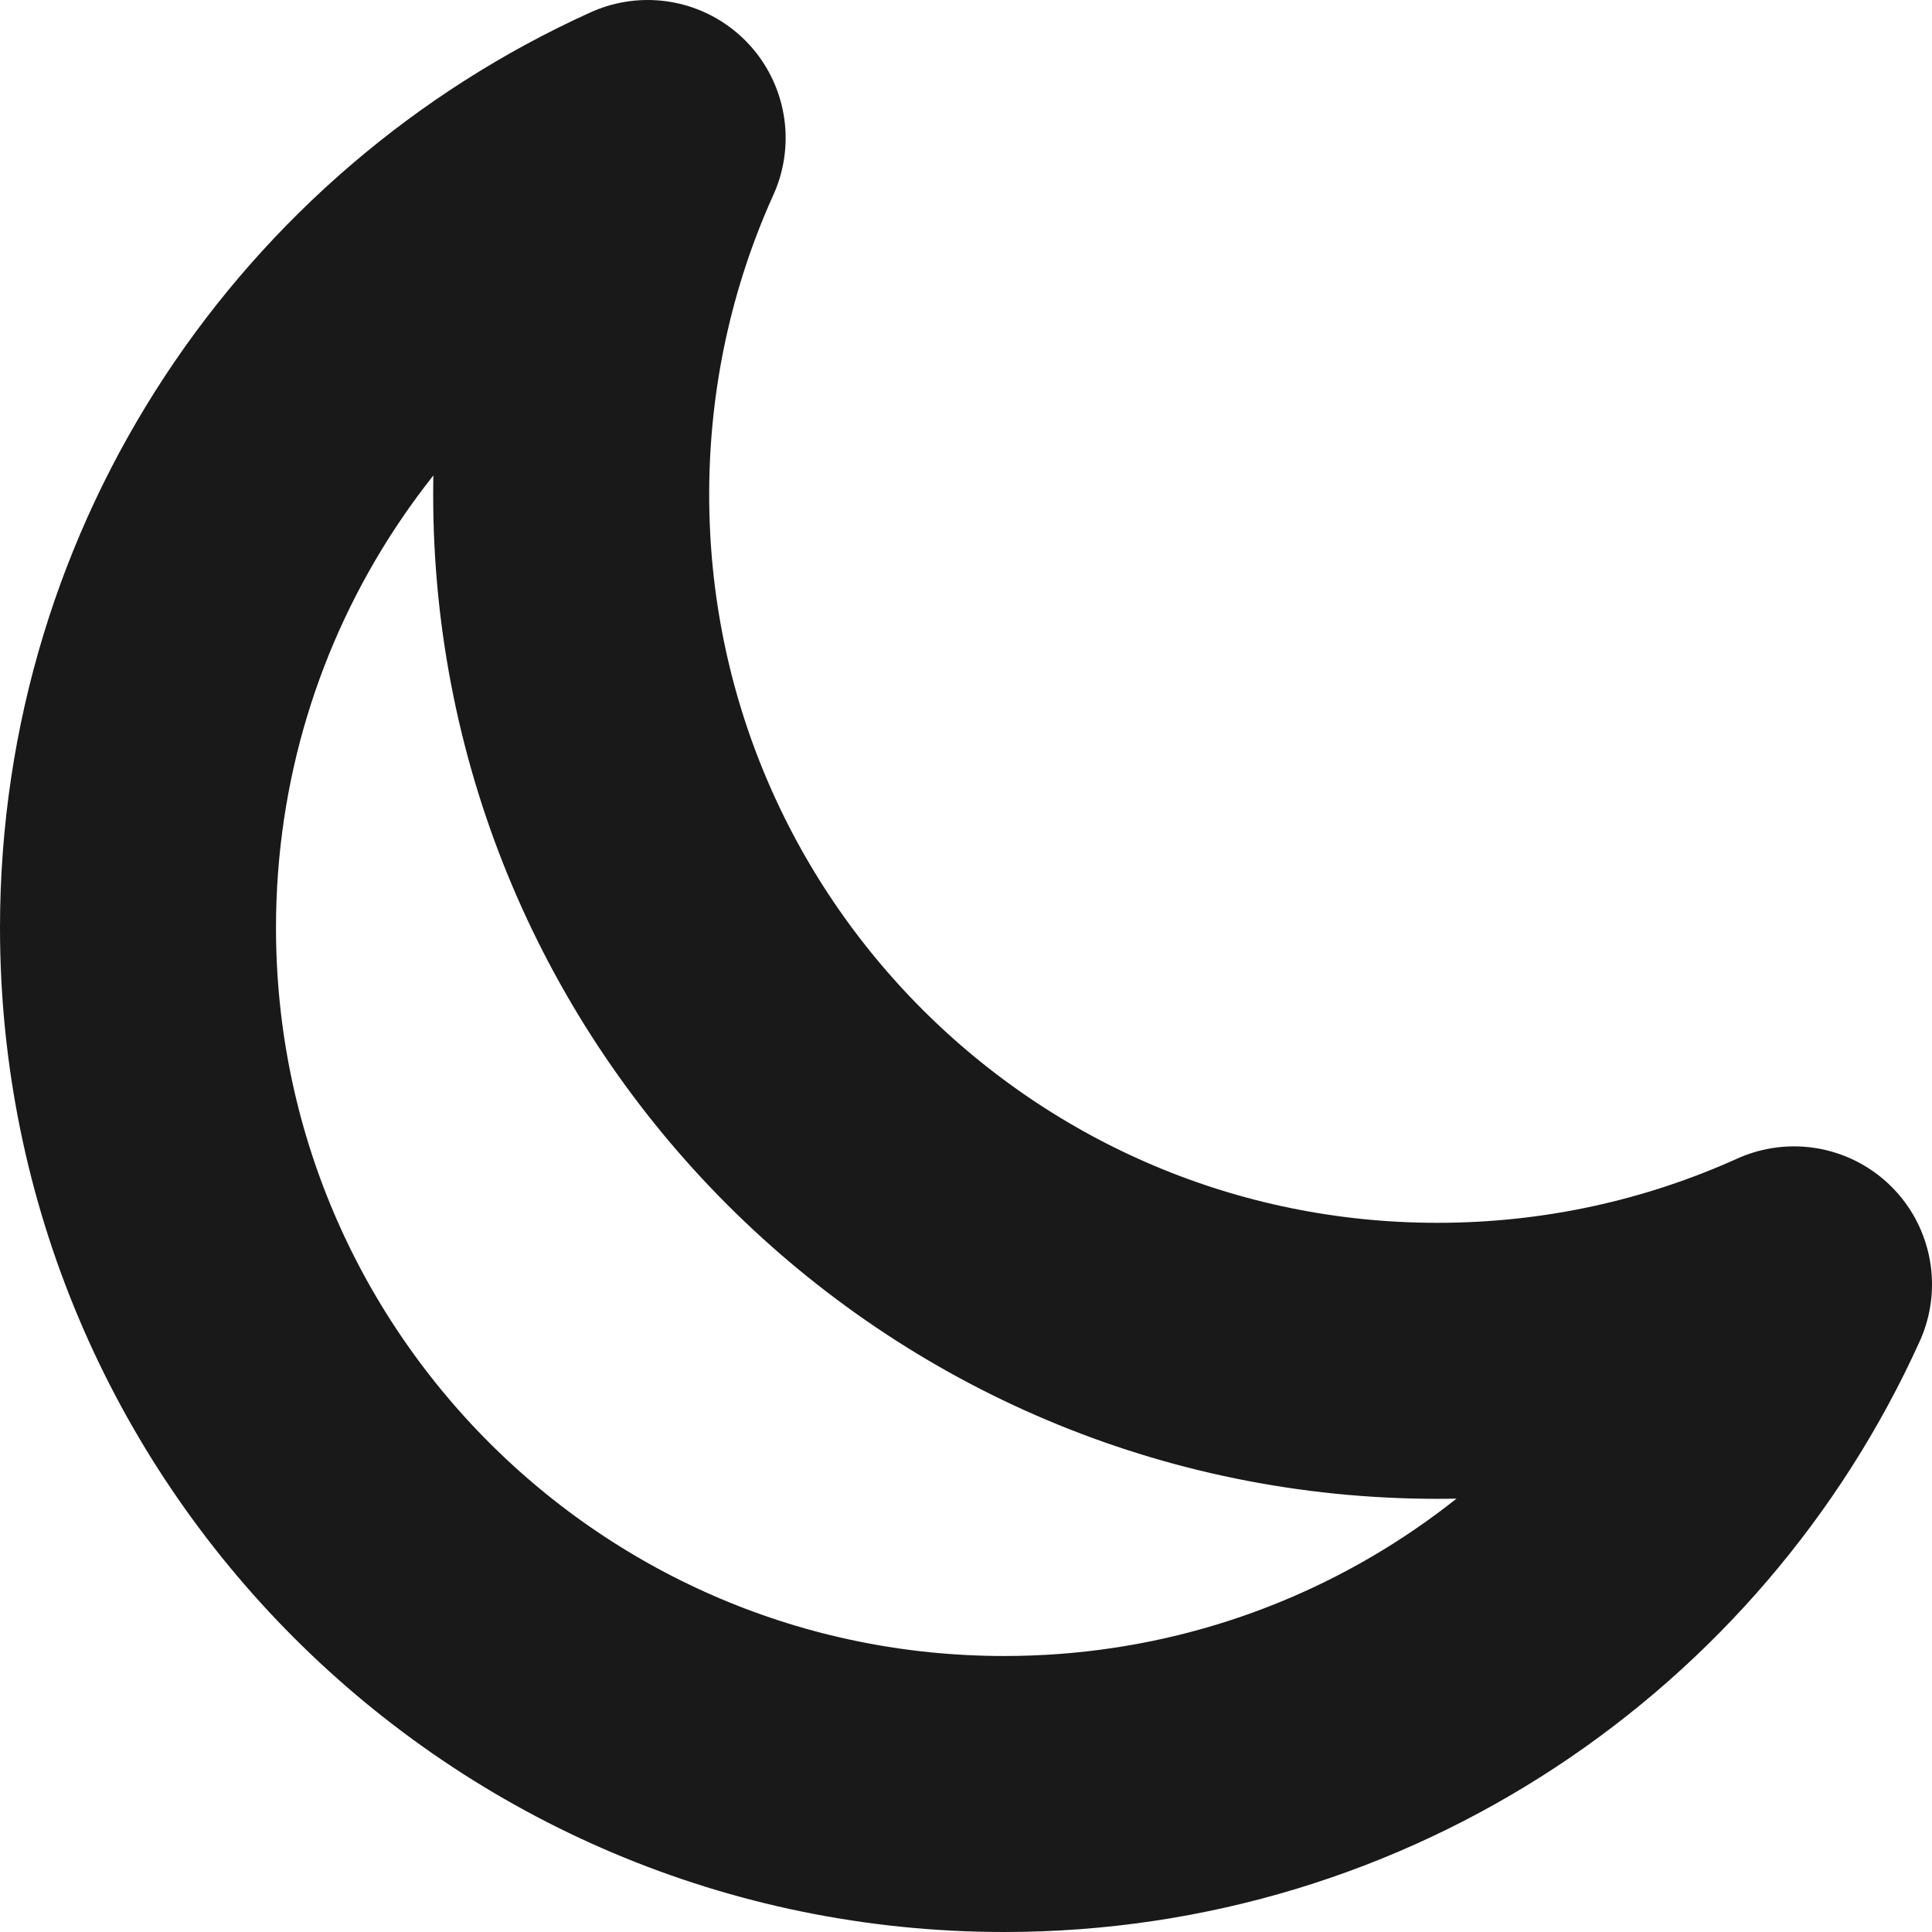
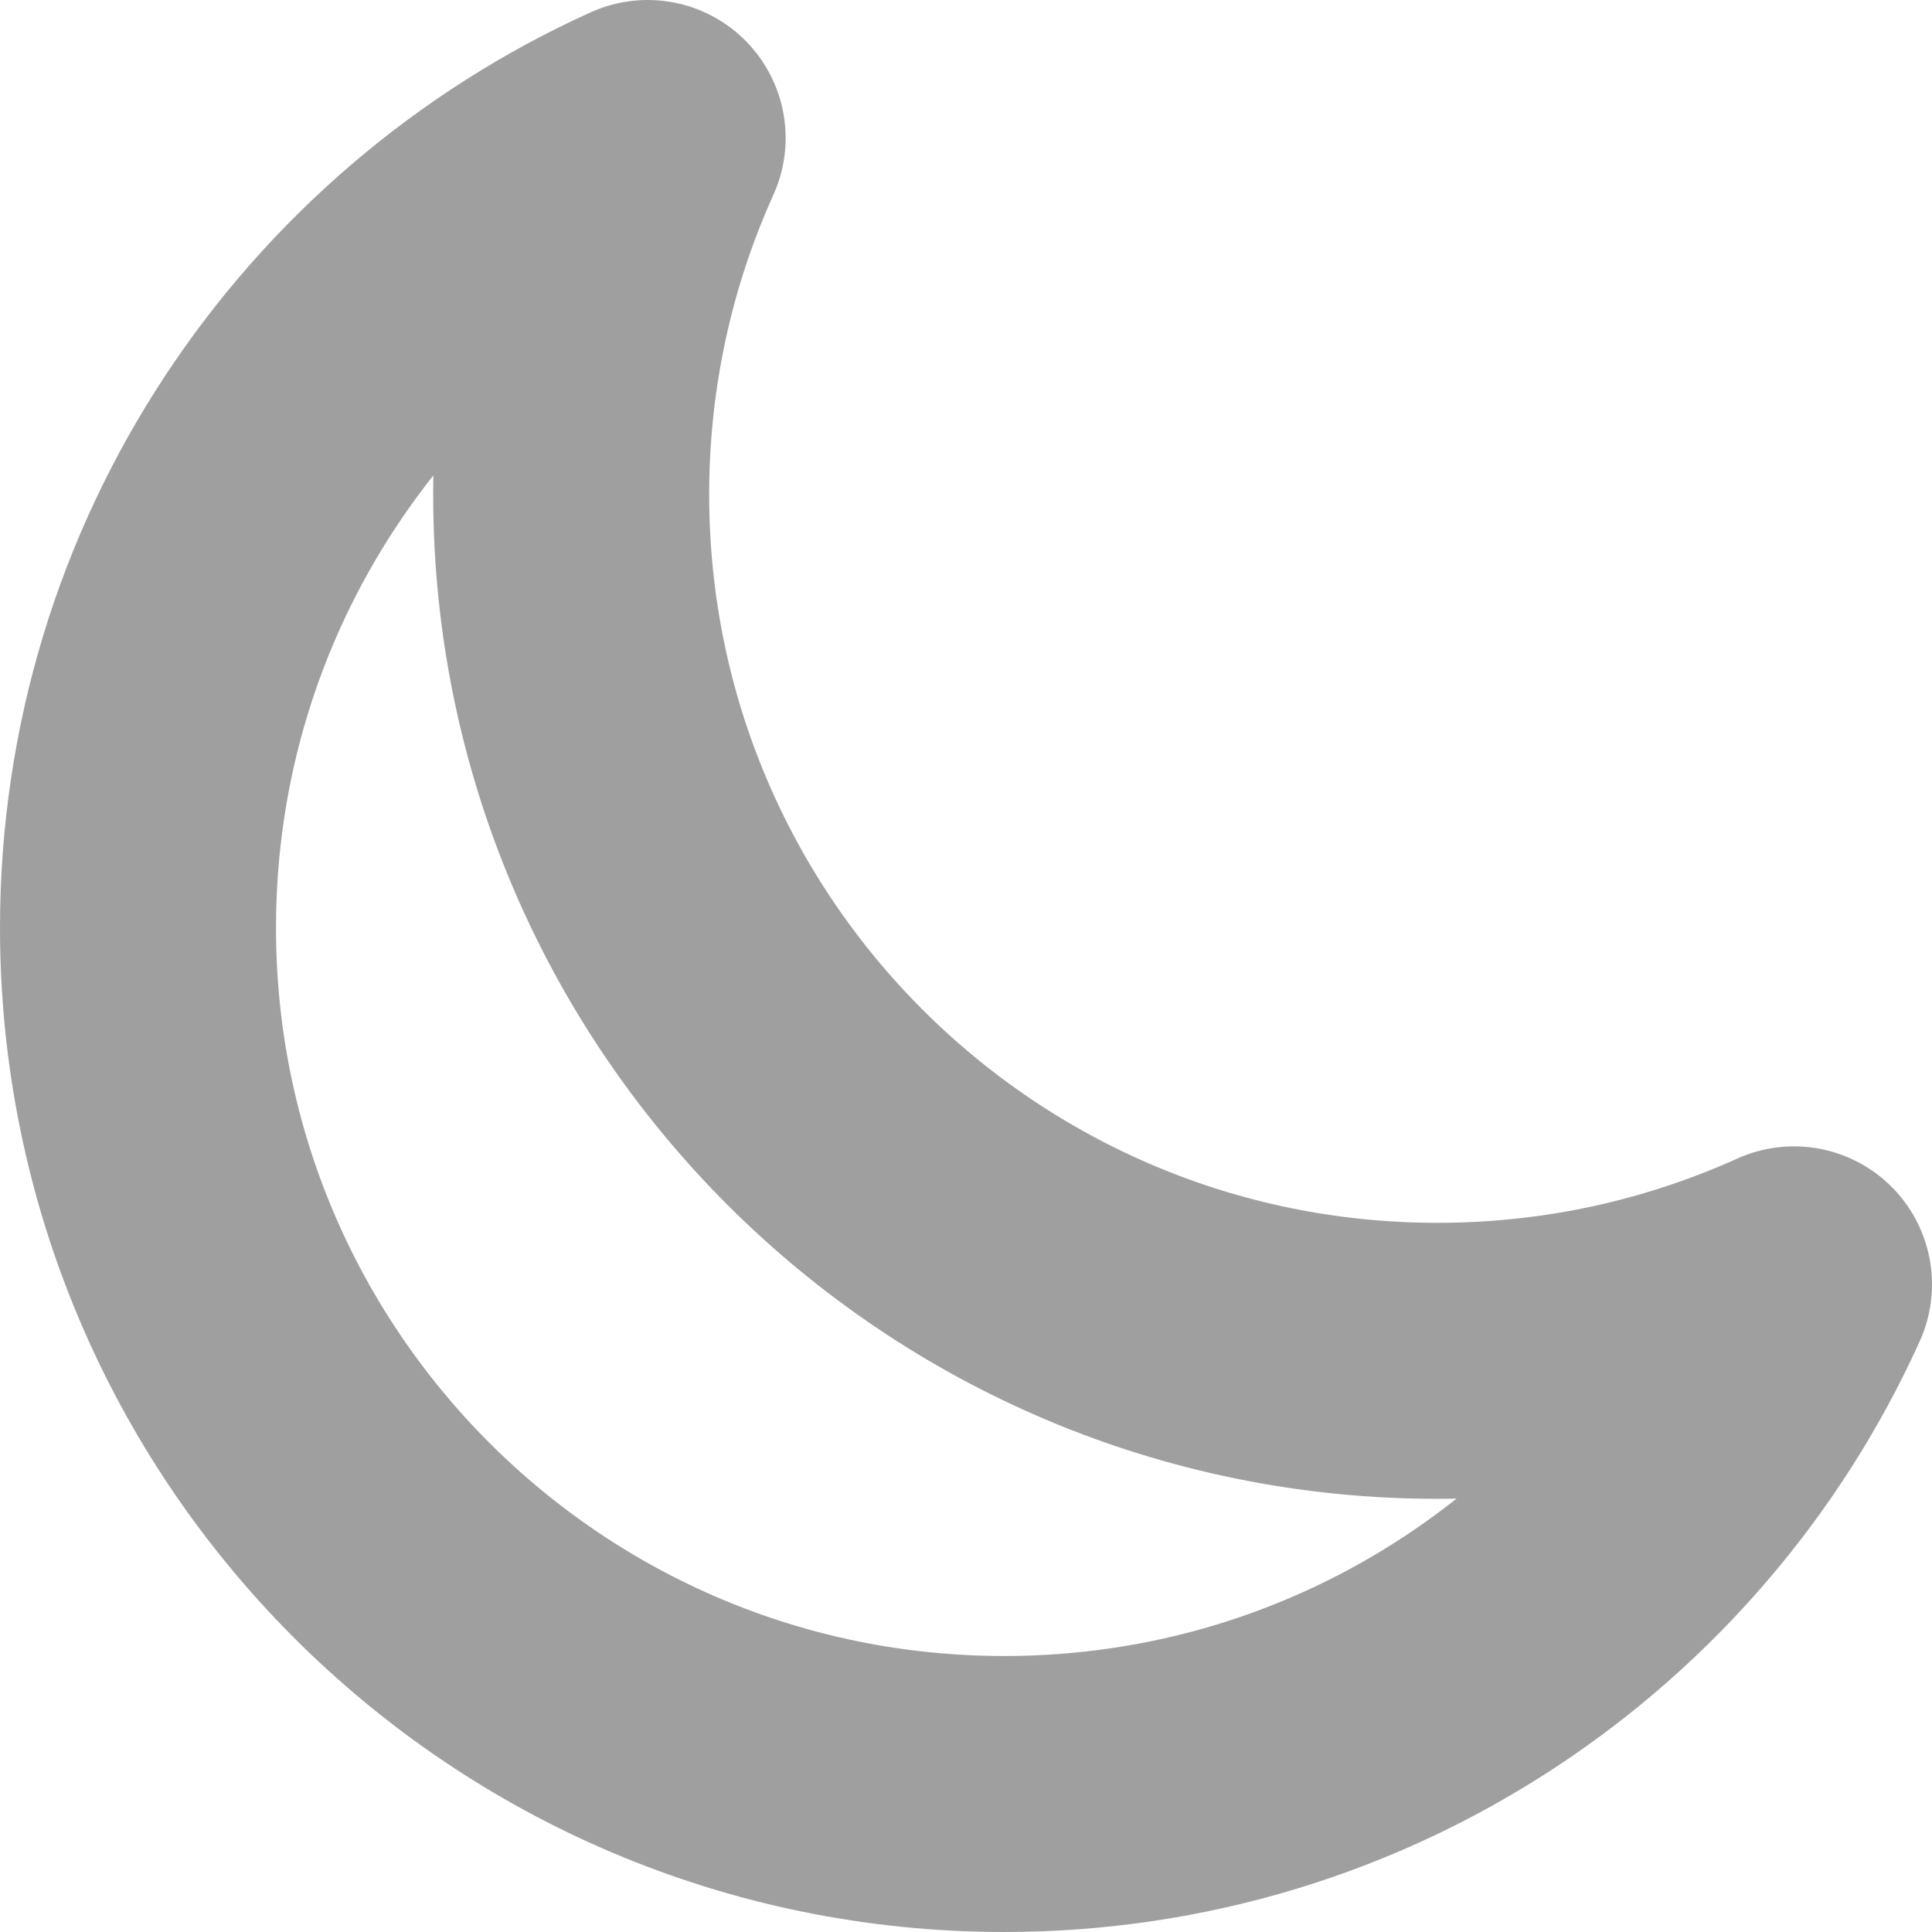
<svg xmlns="http://www.w3.org/2000/svg" width="14" height="14" viewBox="0 0 14 14" fill="none">
-   <path id="theme-moon" opacity="0.9" d="M13 9.307C12.212 9.663 11.337 9.861 10.416 9.861C6.949 9.861 4.139 7.051 4.139 3.584C4.139 2.663 4.337 1.788 4.693 1C2.515 1.985 1 4.177 1 6.723C1 10.19 3.81 13 7.277 13C9.823 13 12.015 11.485 13 9.307Z" stroke="black" stroke-width="2" stroke-linecap="round" stroke-linejoin="round" />
+   <path id="theme-moon" opacity="0.9" d="M13 9.307C12.212 9.663 11.337 9.861 10.416 9.861C6.949 9.861 4.139 7.051 4.139 3.584C4.139 2.663 4.337 1.788 4.693 1C2.515 1.985 1 4.177 1 6.723C1 10.19 3.81 13 7.277 13C9.823 13 12.015 11.485 13 9.307Z" stroke="#959595" stroke-width="2" stroke-linecap="round" stroke-linejoin="round" />
</svg>
